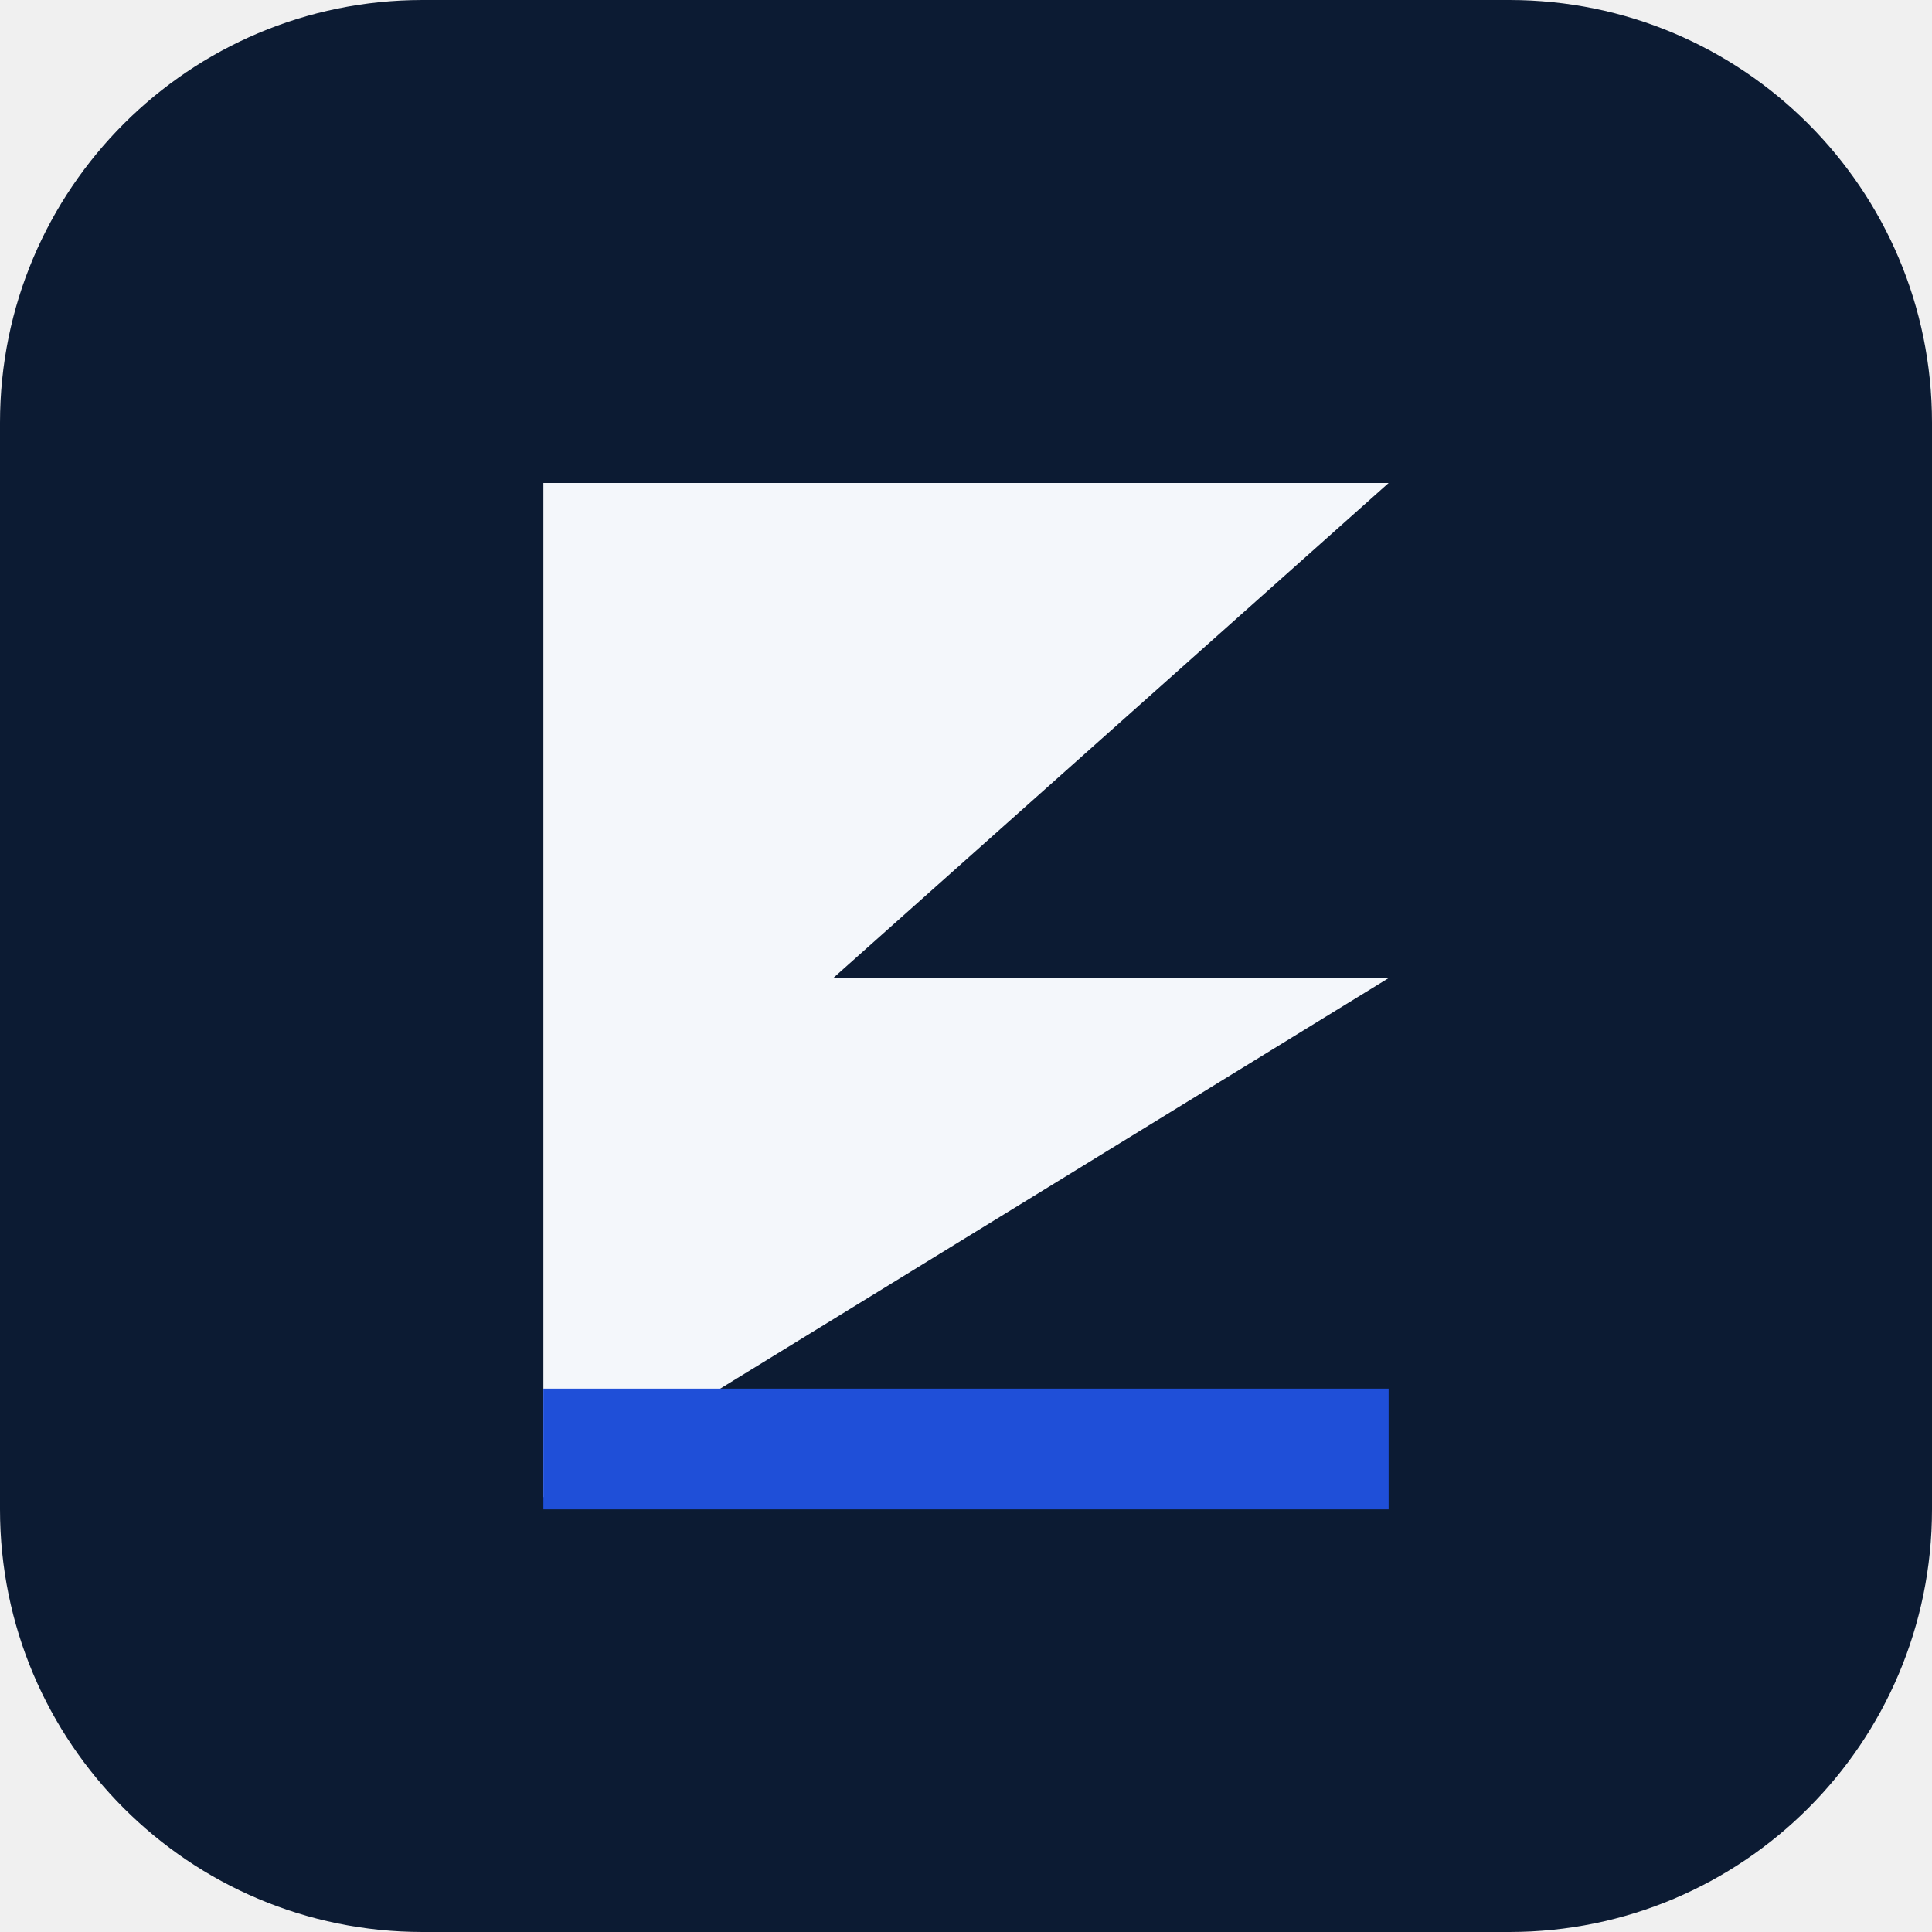
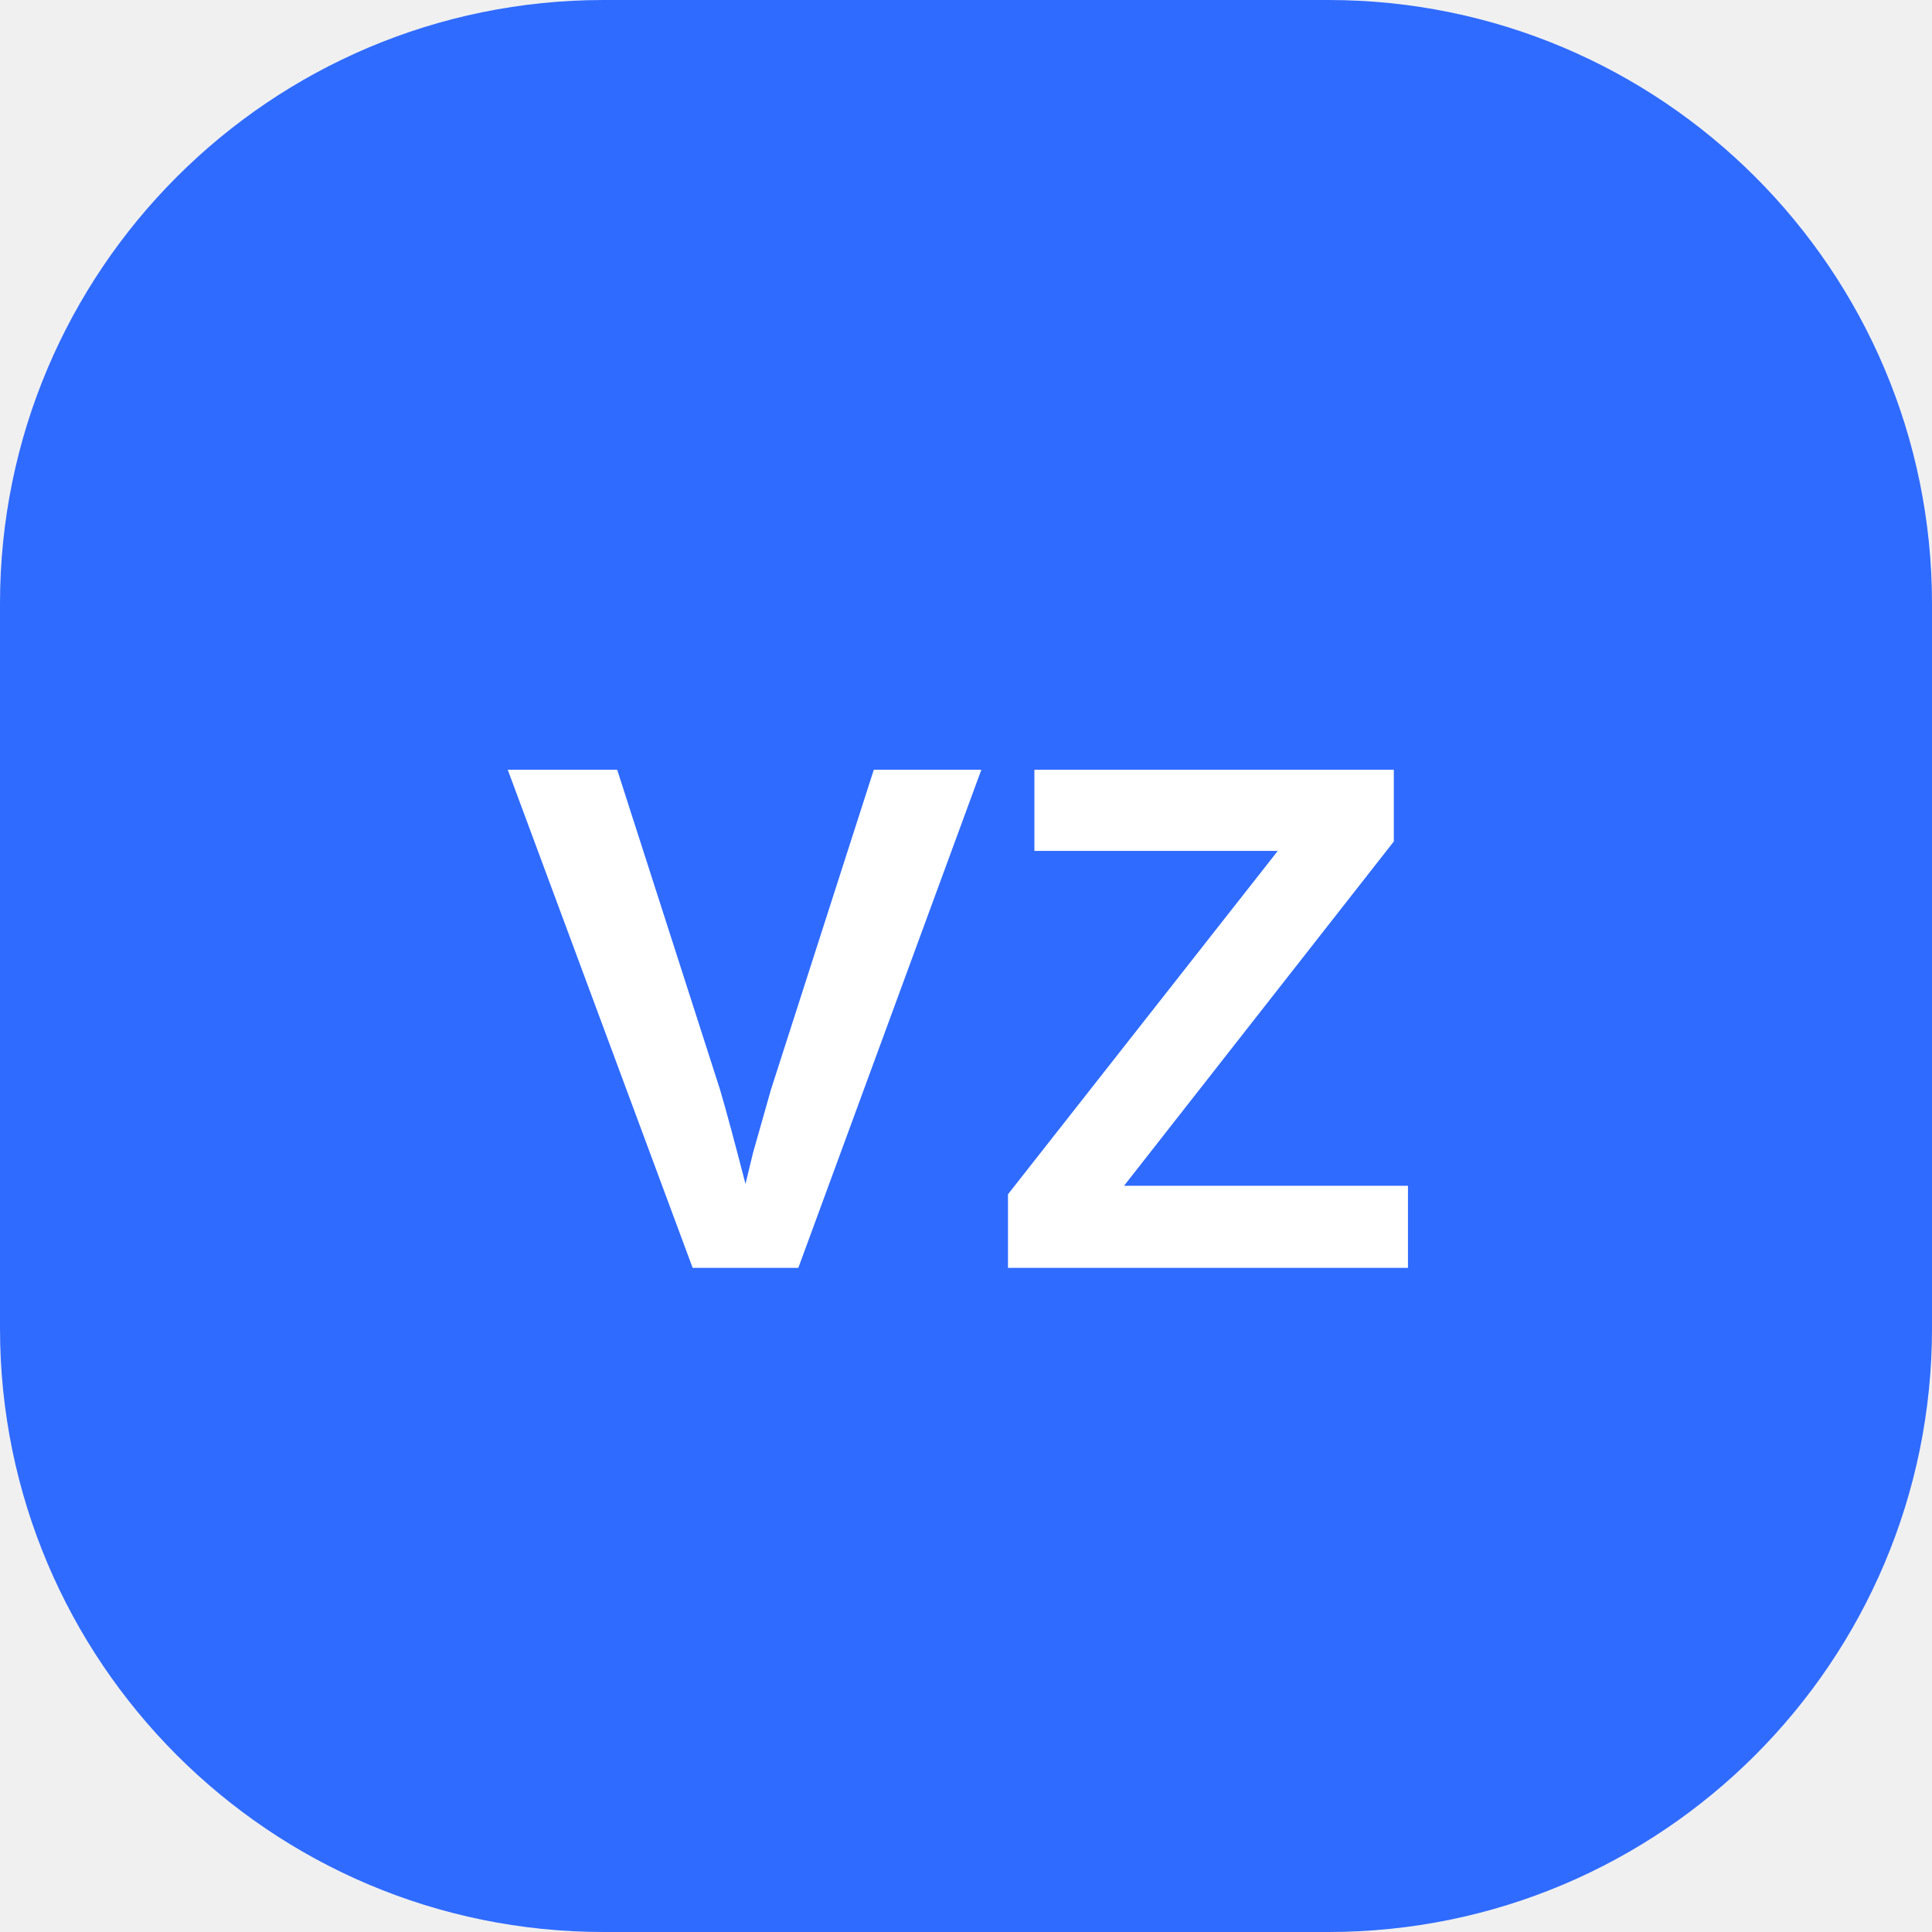
<svg xmlns="http://www.w3.org/2000/svg" viewBox="0 0 32 32">
-   <rect width="32" height="32" rx="7" fill="#0c1b33" />
-   <path d="M9 8h14l-9.2 8.2H23L9 24.8V8z" fill="#f4f7fb" />
-   <rect x="9" y="23" width="14" height="2" fill="#1f4fd8" />
+   <rect width="32" height="32" rx="10" fill="#2f6bff" />
+   <text x="16" y="21" text-anchor="middle" font-family="Arial, sans-serif" font-size="12" font-weight="700" fill="#ffffff">VZ</text>
</svg>
